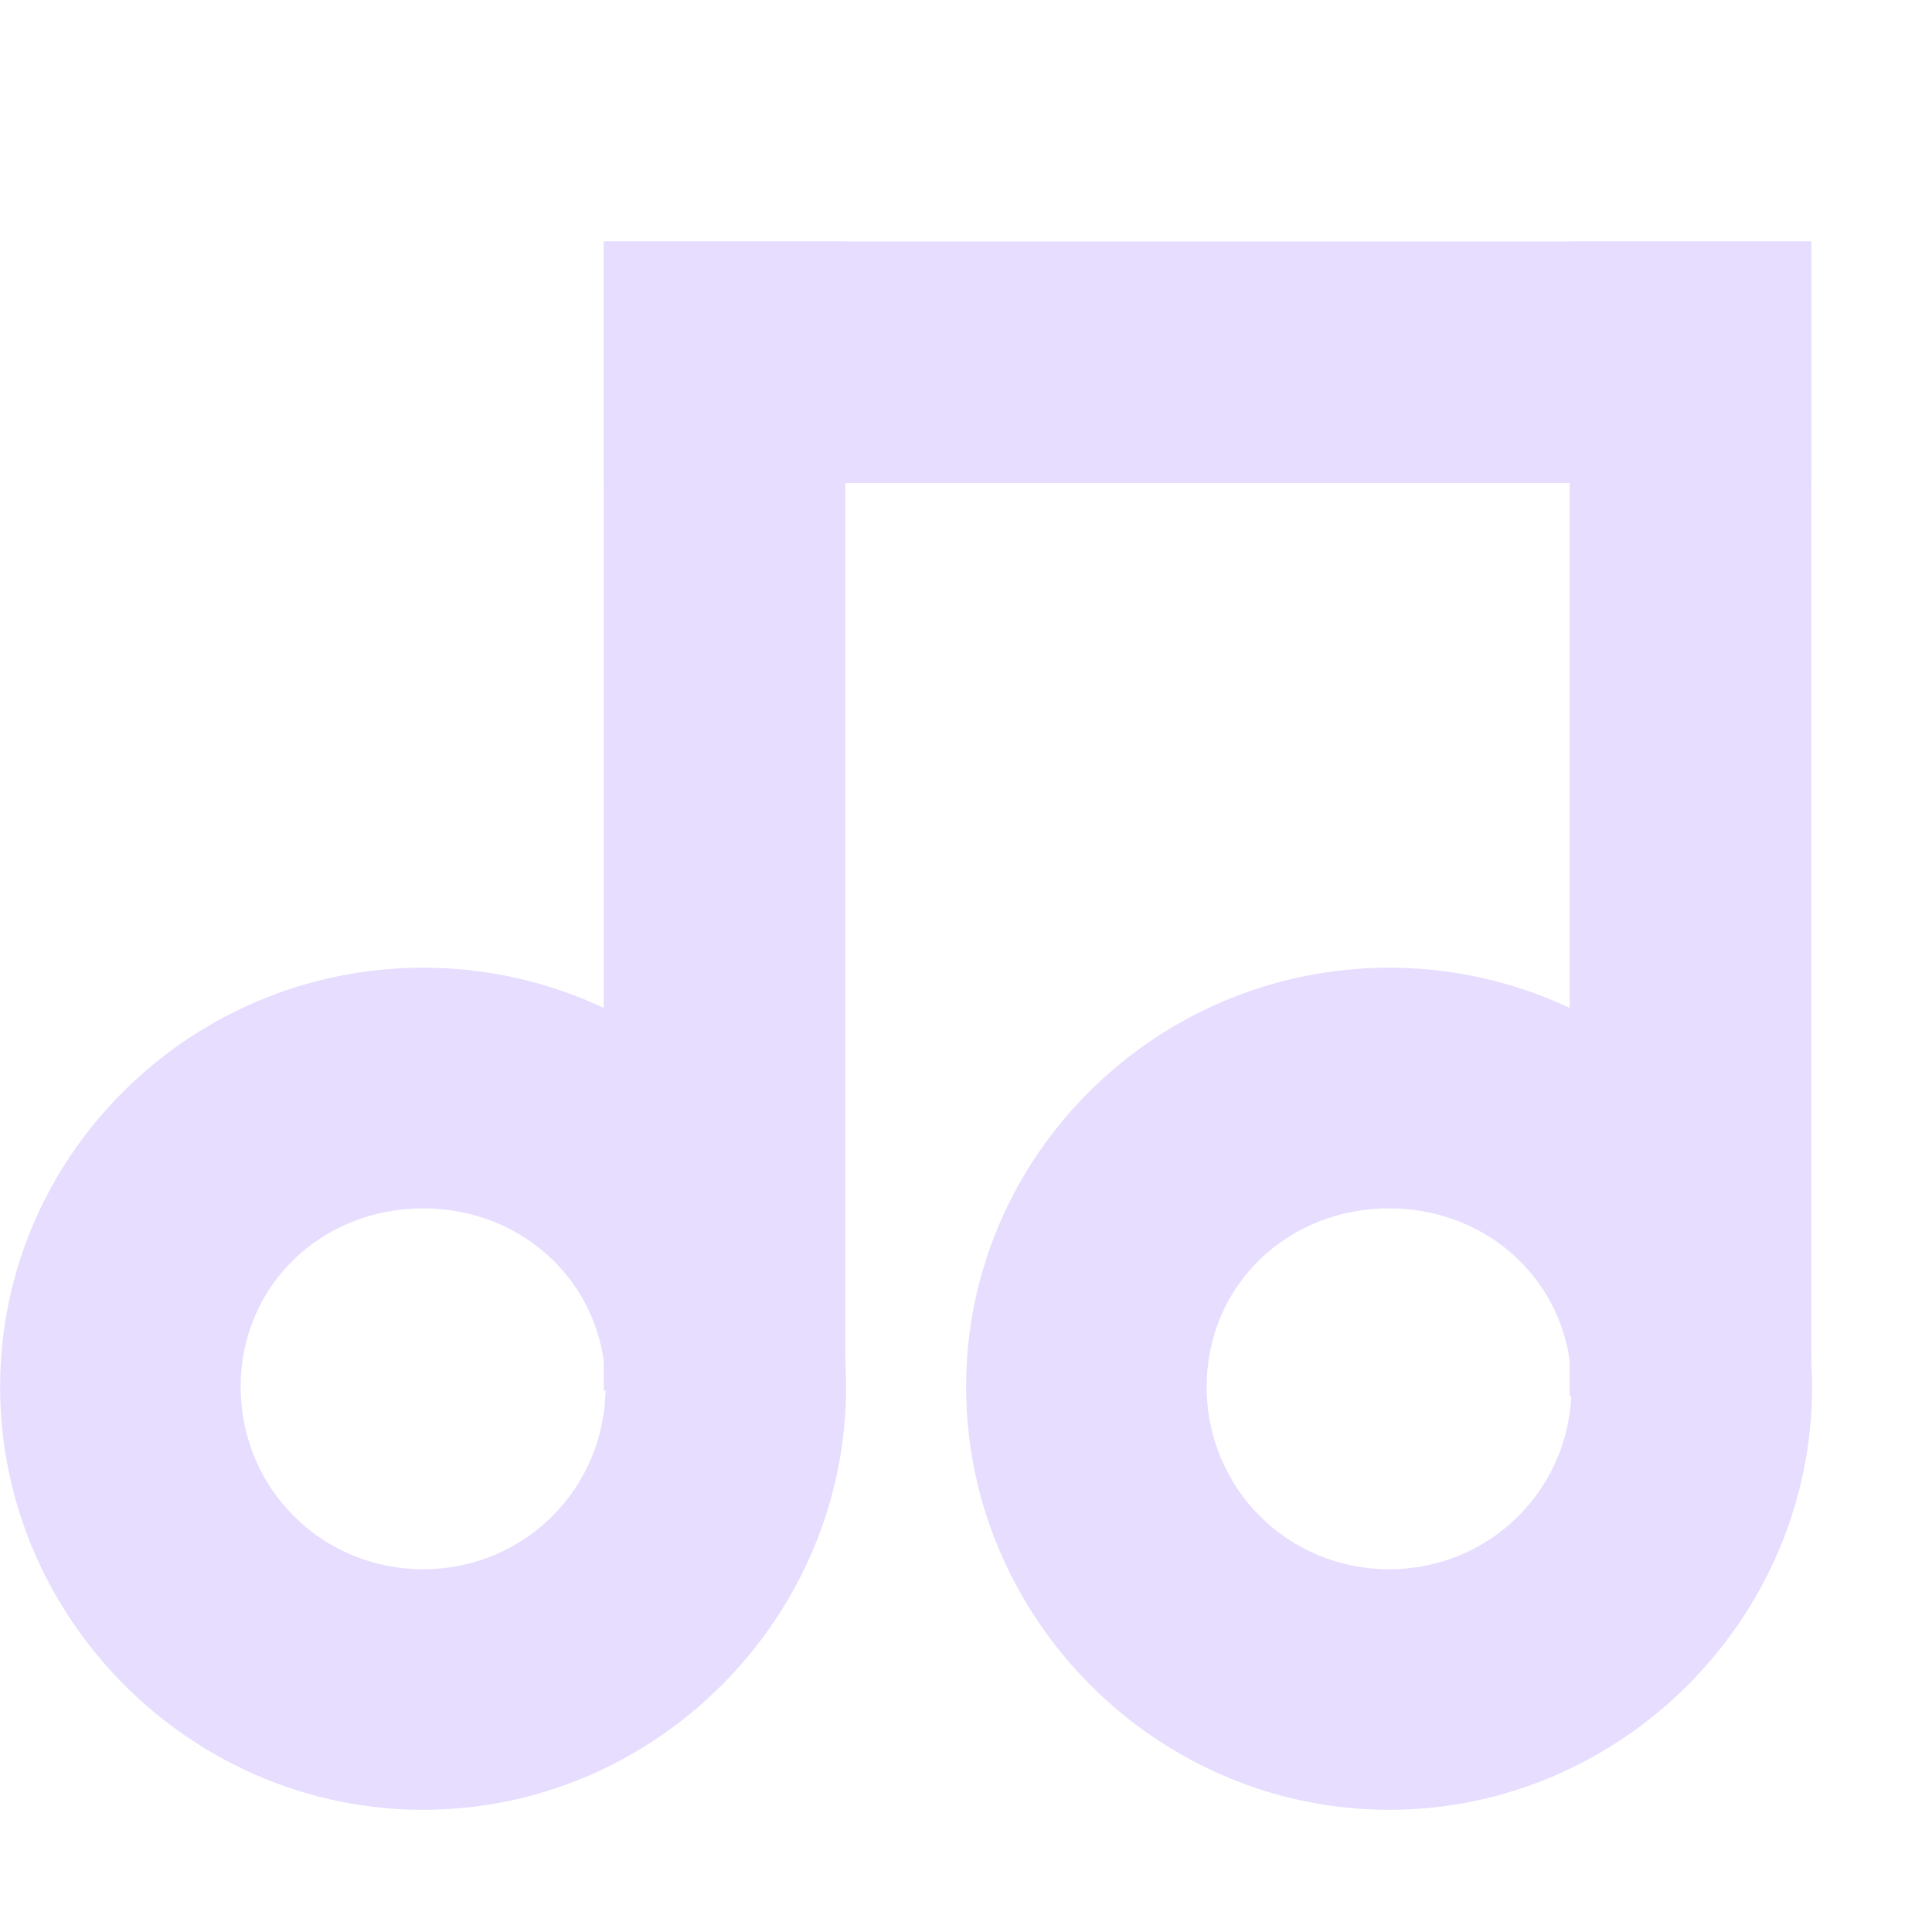
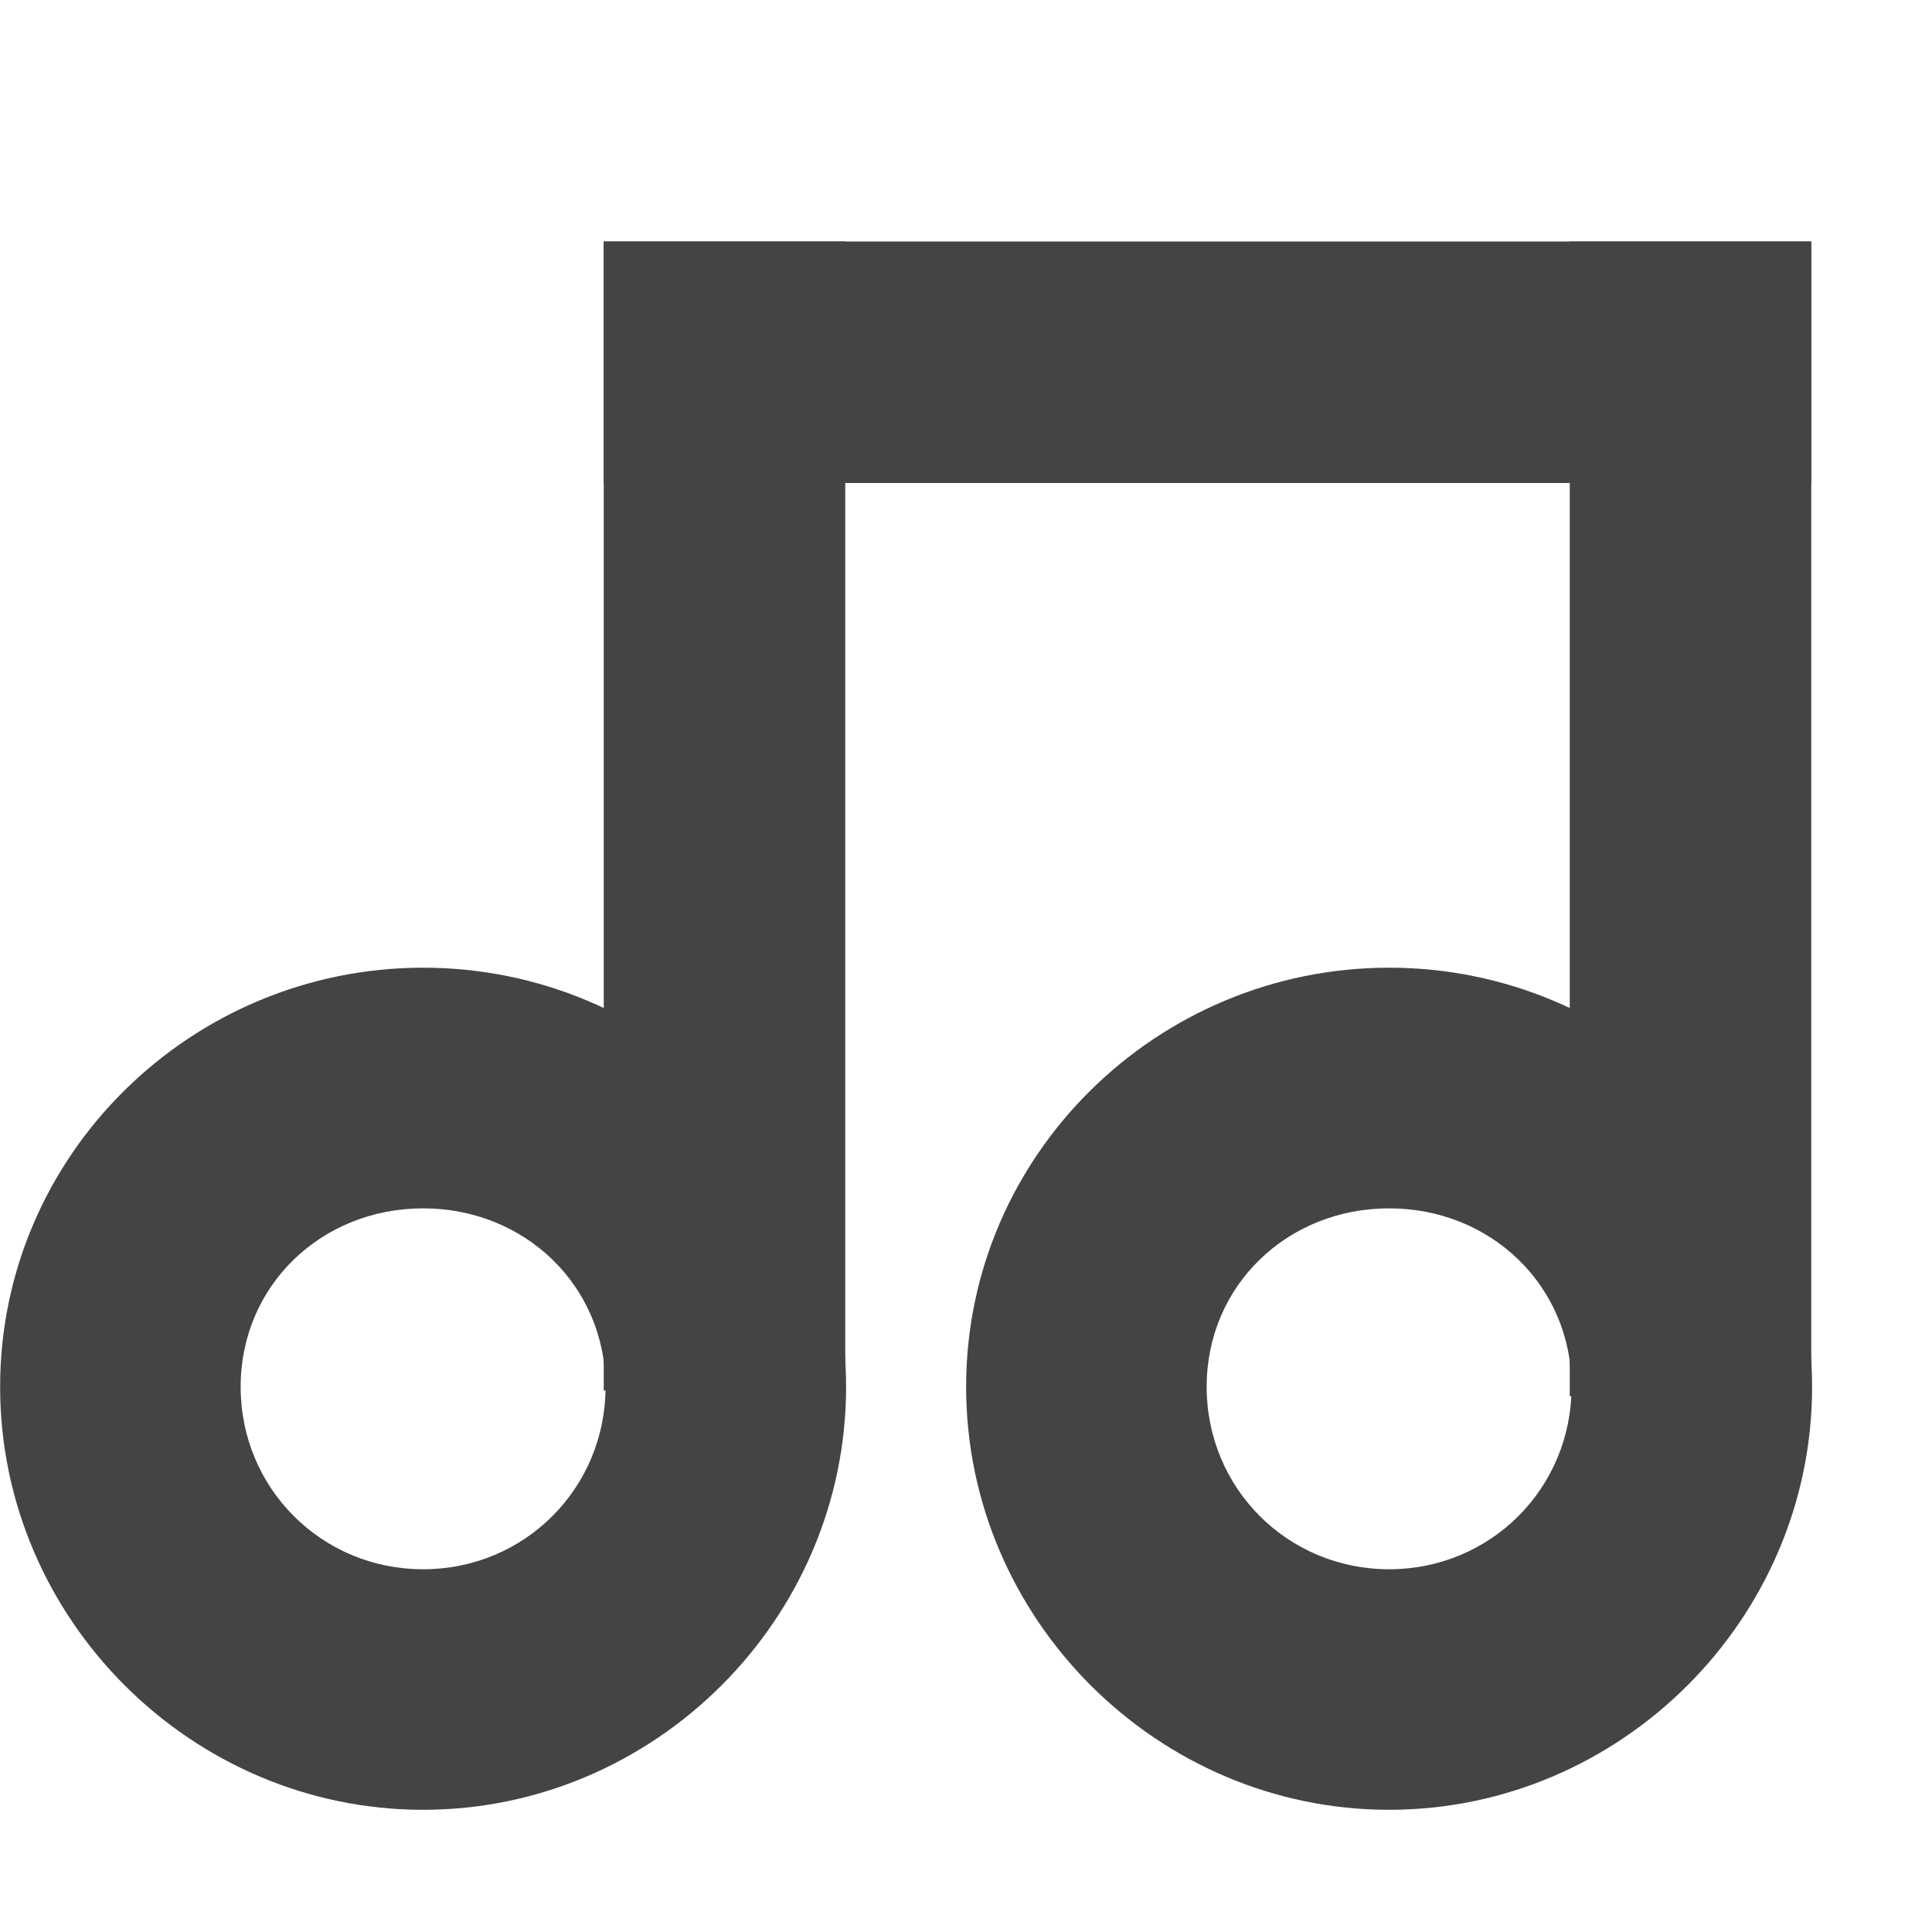
<svg xmlns="http://www.w3.org/2000/svg" width="16" height="16" version="1.1">
  <g id="layer15" transform="translate(-582,-382)">
-     <path d="m 585.504,390.014 c -1.921,0 -3.503,1.55 -3.503,3.471 0,1.921 1.582,3.503 3.503,3.503 1.921,0 3.503,-1.582 3.503,-3.503 0,-1.921 -1.582,-3.471 -3.503,-3.471 z m 0,1.993 c 0.84,0 1.511,0.638 1.511,1.478 0,0.84 -0.67,1.511 -1.511,1.511 -0.84,0 -1.511,-0.67 -1.511,-1.511 0,-0.84 0.67,-1.478 1.511,-1.478 z" style="fill:#e6ddff" />
-     <path d="m 593.504,390.014 c -1.921,0 -3.503,1.55 -3.503,3.471 0,1.921 1.582,3.503 3.503,3.503 1.921,0 3.503,-1.582 3.503,-3.503 0,-1.921 -1.582,-3.471 -3.503,-3.471 z m 0,1.993 c 0.84,0 1.511,0.638 1.511,1.478 0,0.84 -0.67,1.511 -1.511,1.511 -0.84,0 -1.511,-0.67 -1.511,-1.511 0,-0.84 0.67,-1.478 1.511,-1.478 z" style="fill:#e6ddff" />
-     <rect width="2" height="9.516" x="587" y="384" style="fill:#e6ddff" />
-     <rect width="2" height="9.563" x="595" y="384" style="fill:#e6ddff" />
-     <rect width="10" height="2" x="587" y="384" style="fill:#e6ddff" />
+     <path d="m 585.504,390.014 c -1.921,0 -3.503,1.55 -3.503,3.471 0,1.921 1.582,3.503 3.503,3.503 1.921,0 3.503,-1.582 3.503,-3.503 0,-1.921 -1.582,-3.471 -3.503,-3.471 z m 0,1.993 c 0.84,0 1.511,0.638 1.511,1.478 0,0.84 -0.67,1.511 -1.511,1.511 -0.84,0 -1.511,-0.67 -1.511,-1.511 0,-0.84 0.67,-1.478 1.511,-1.478 z" style="fill:#444444" />
+     <path d="m 593.504,390.014 c -1.921,0 -3.503,1.55 -3.503,3.471 0,1.921 1.582,3.503 3.503,3.503 1.921,0 3.503,-1.582 3.503,-3.503 0,-1.921 -1.582,-3.471 -3.503,-3.471 z m 0,1.993 c 0.84,0 1.511,0.638 1.511,1.478 0,0.84 -0.67,1.511 -1.511,1.511 -0.84,0 -1.511,-0.67 -1.511,-1.511 0,-0.84 0.67,-1.478 1.511,-1.478 z" style="fill:#444444" />
+     <rect width="2" height="9.516" x="587" y="384" style="fill:#444444" />
+     <rect width="2" height="9.563" x="595" y="384" style="fill:#444444" />
+     <rect width="10" height="2" x="587" y="384" style="fill:#444444" />
  </g>
</svg>
